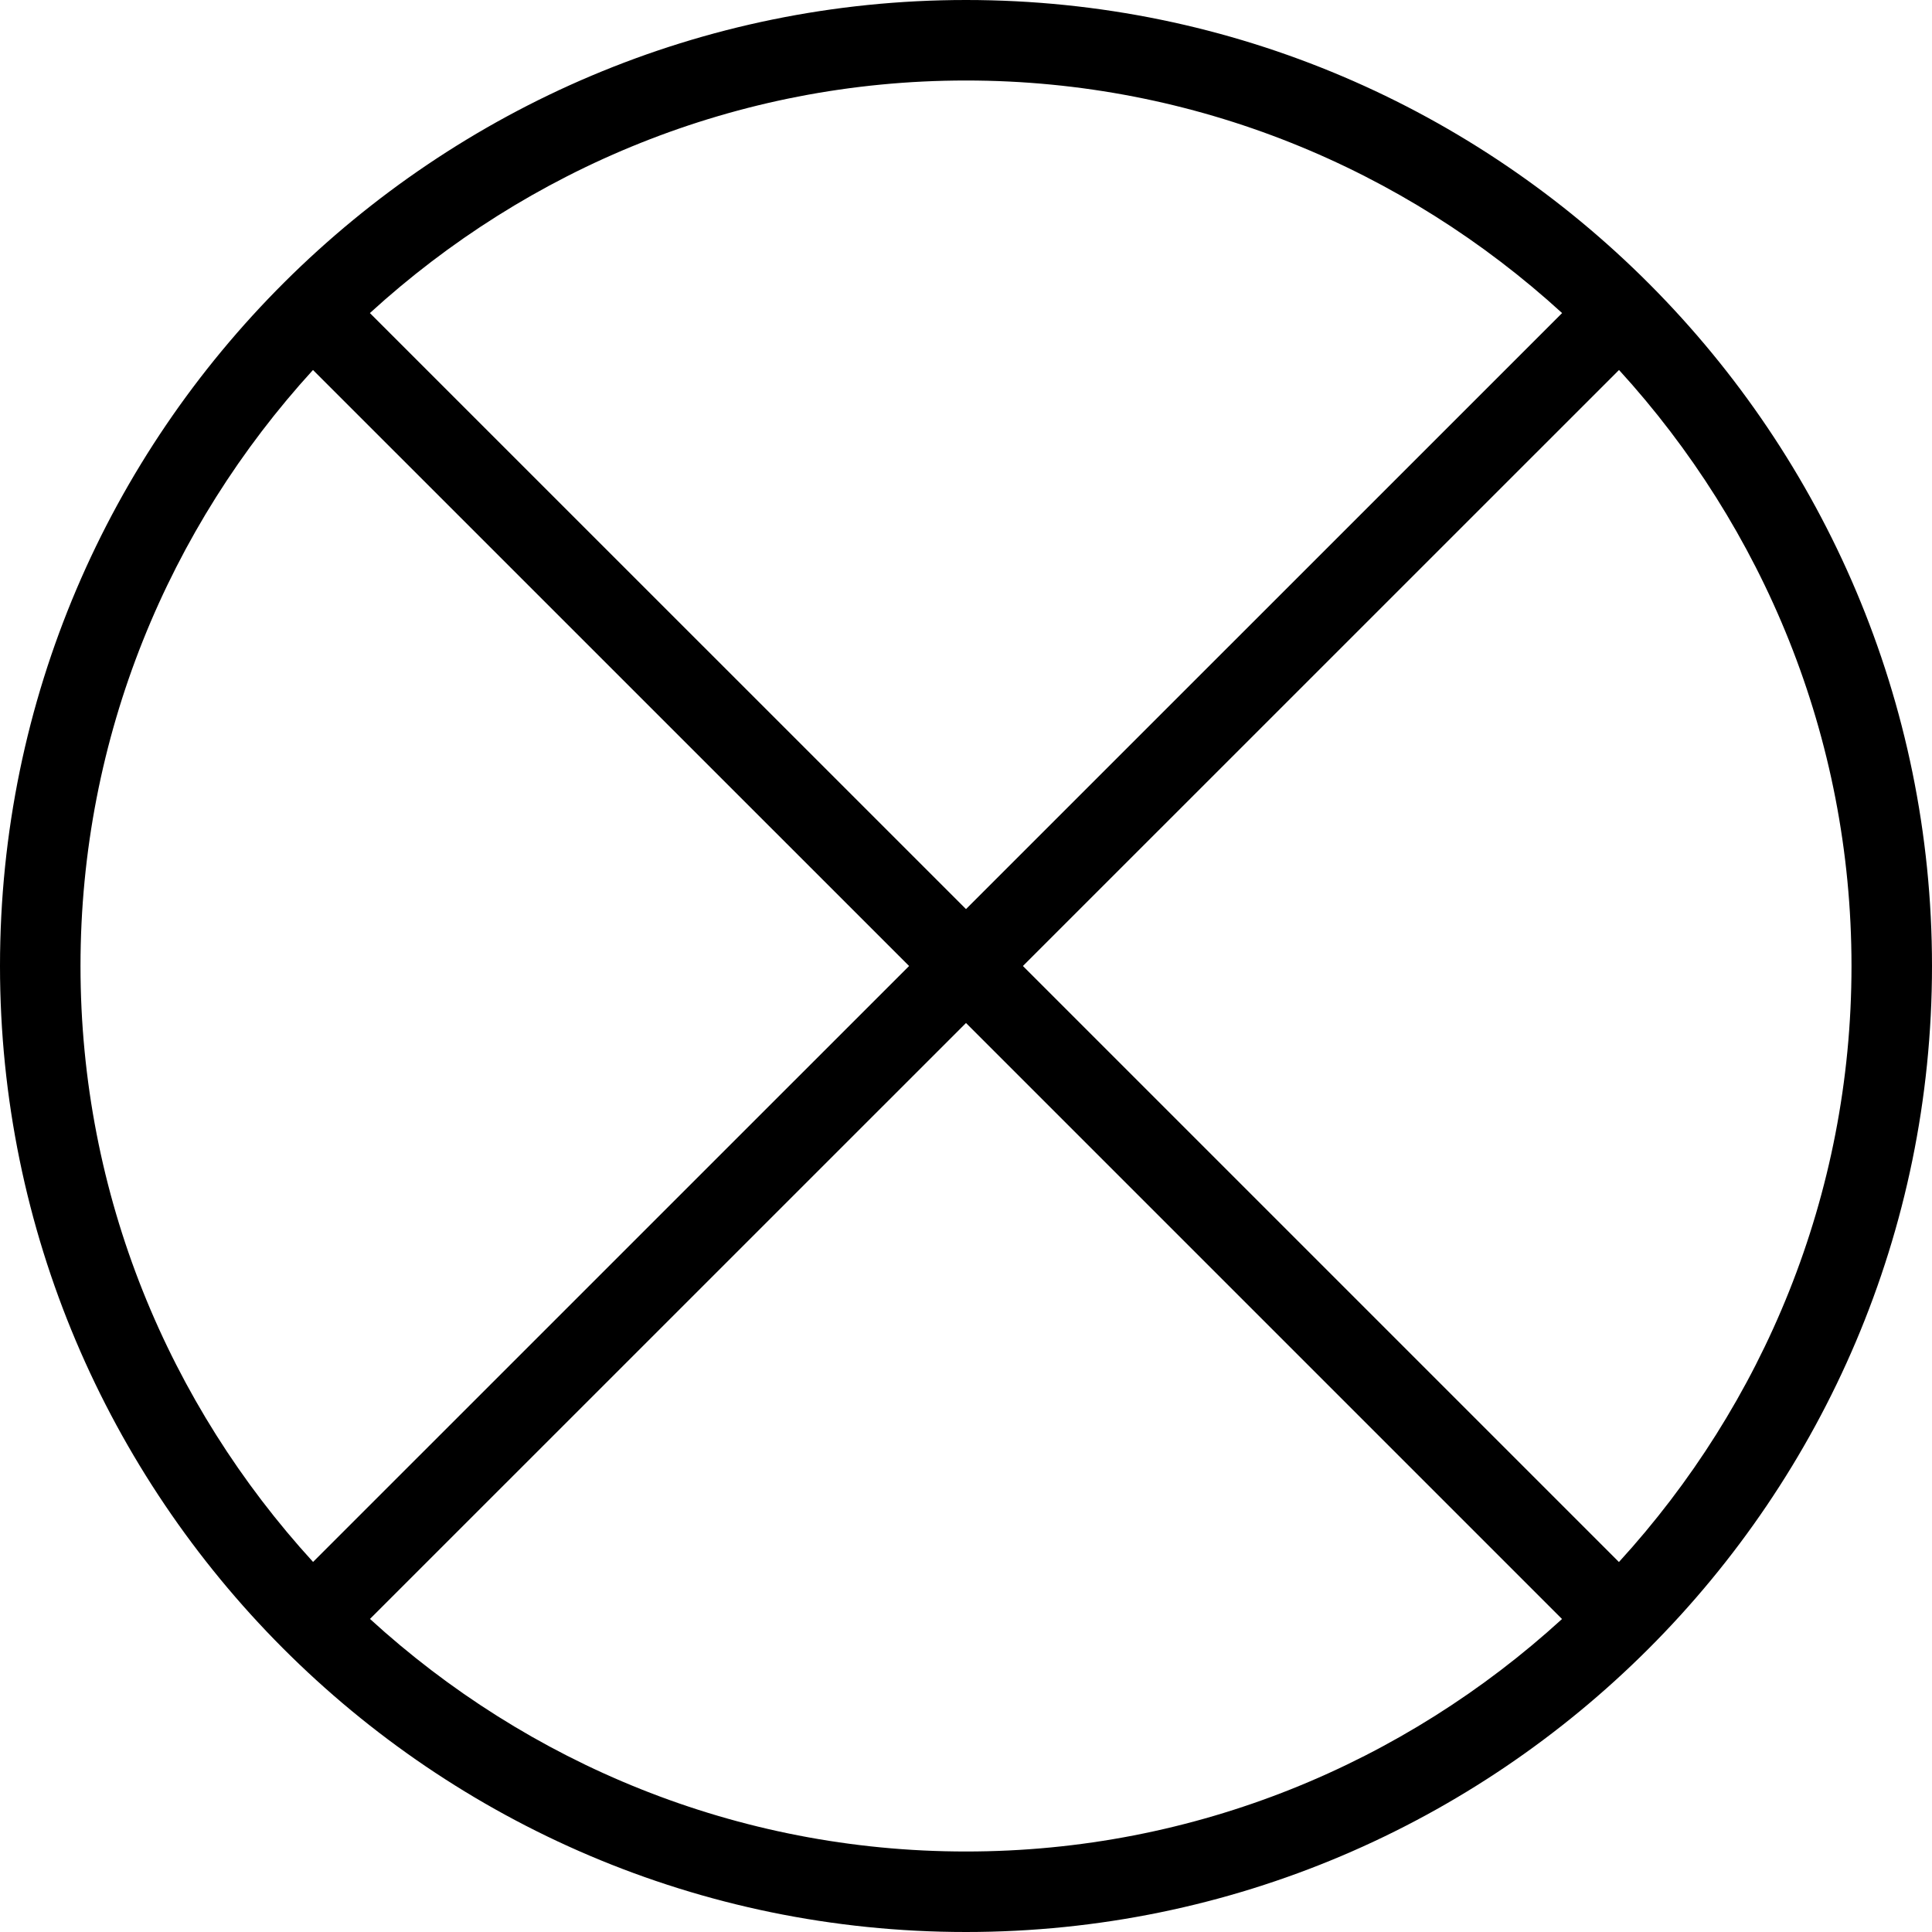
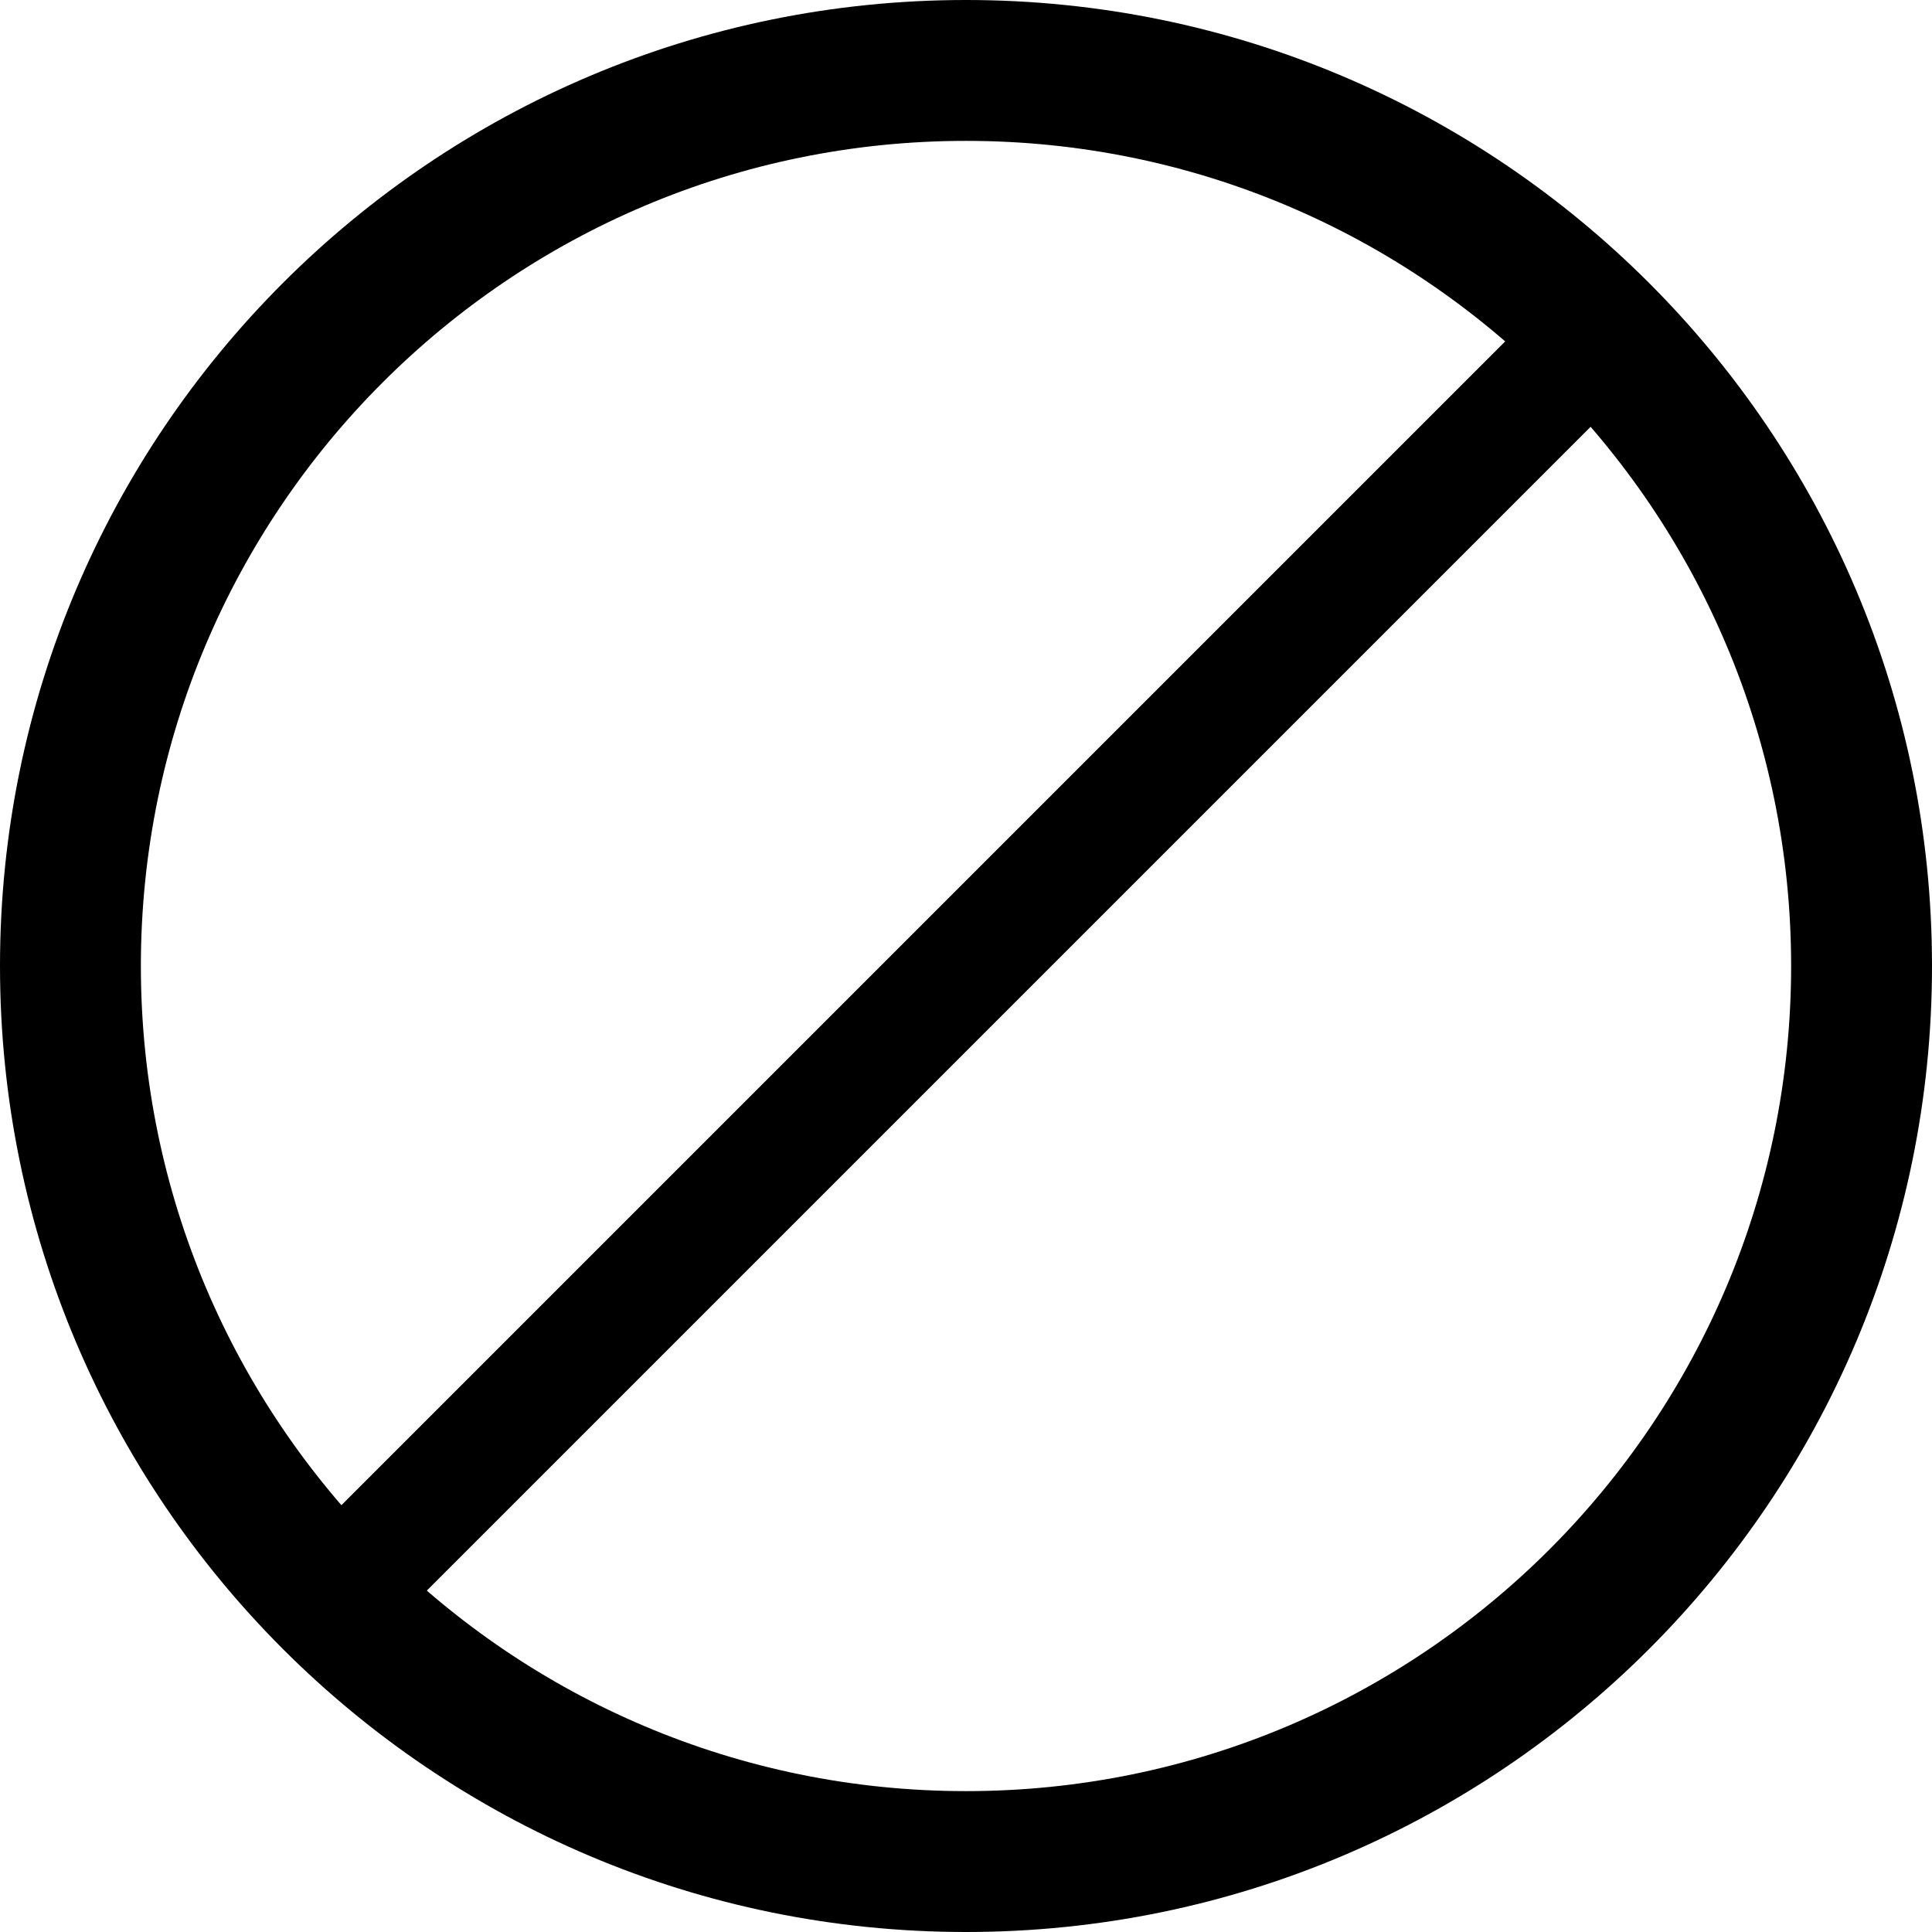
- <svg xmlns="http://www.w3.org/2000/svg" version="1.1" x="0px" y="0px" width="24px" height="24px" viewBox="0 0 24 24" enable-background="new 0 0 24 24" xml:space="preserve">
-   <g id="Outline_Icons_1_">
-     <g id="Outline_Icons">
-       <path d="M24,12c0-6.585-5.356-12-12-12C5.418,0,0,5.353,0,12c0,6.591,5.363,12,12,12C18.611,24,24,18.616,24,12z M20.111,19.404    L12.707,12l7.405-7.404C21.899,6.553,23,9.147,23,12S21.899,17.448,20.111,19.404z M19.405,3.889L12,11.293L4.595,3.889    C6.552,2.101,9.147,1,12,1S17.448,2.101,19.405,3.889z M3.888,4.596L11.293,12l-7.404,7.403C2.101,17.447,1,14.853,1,12    S2.101,6.553,3.888,4.596z M4.596,20.111L12,12.708l7.404,7.404C17.447,21.899,14.853,23,12,23    C9.147,23,6.552,21.899,4.596,20.111z" />
-     </g>
+ <svg xmlns="http://www.w3.org/2000/svg" width="24px" height="24px" viewBox="0 0 24 24" version="1.1">
+   <g id="Woorank-Icon" stroke="none" stroke-width="1" fill-rule="evenodd">
+     <path d="M12,24 C18.627,24 24,18.627 24,12 C24,5.373 18.627,0 12,0 C5.373,0 0,5.373 0,12 C0,18.627 5.373,24 12,24 Z M12,22.25 C6.339,22.25 1.75,17.661 1.75,12 C1.75,6.339 6.339,1.75 12,1.75 C17.661,1.75 22.25,6.339 22.25,12 C22.25,17.661 17.661,22.25 12,22.25 Z" id="Oval" />
+     <polygon points="4.5 20.561 20.561 4.5 19.5 3.439 3.439 19.5" />
  </g>
</svg>
